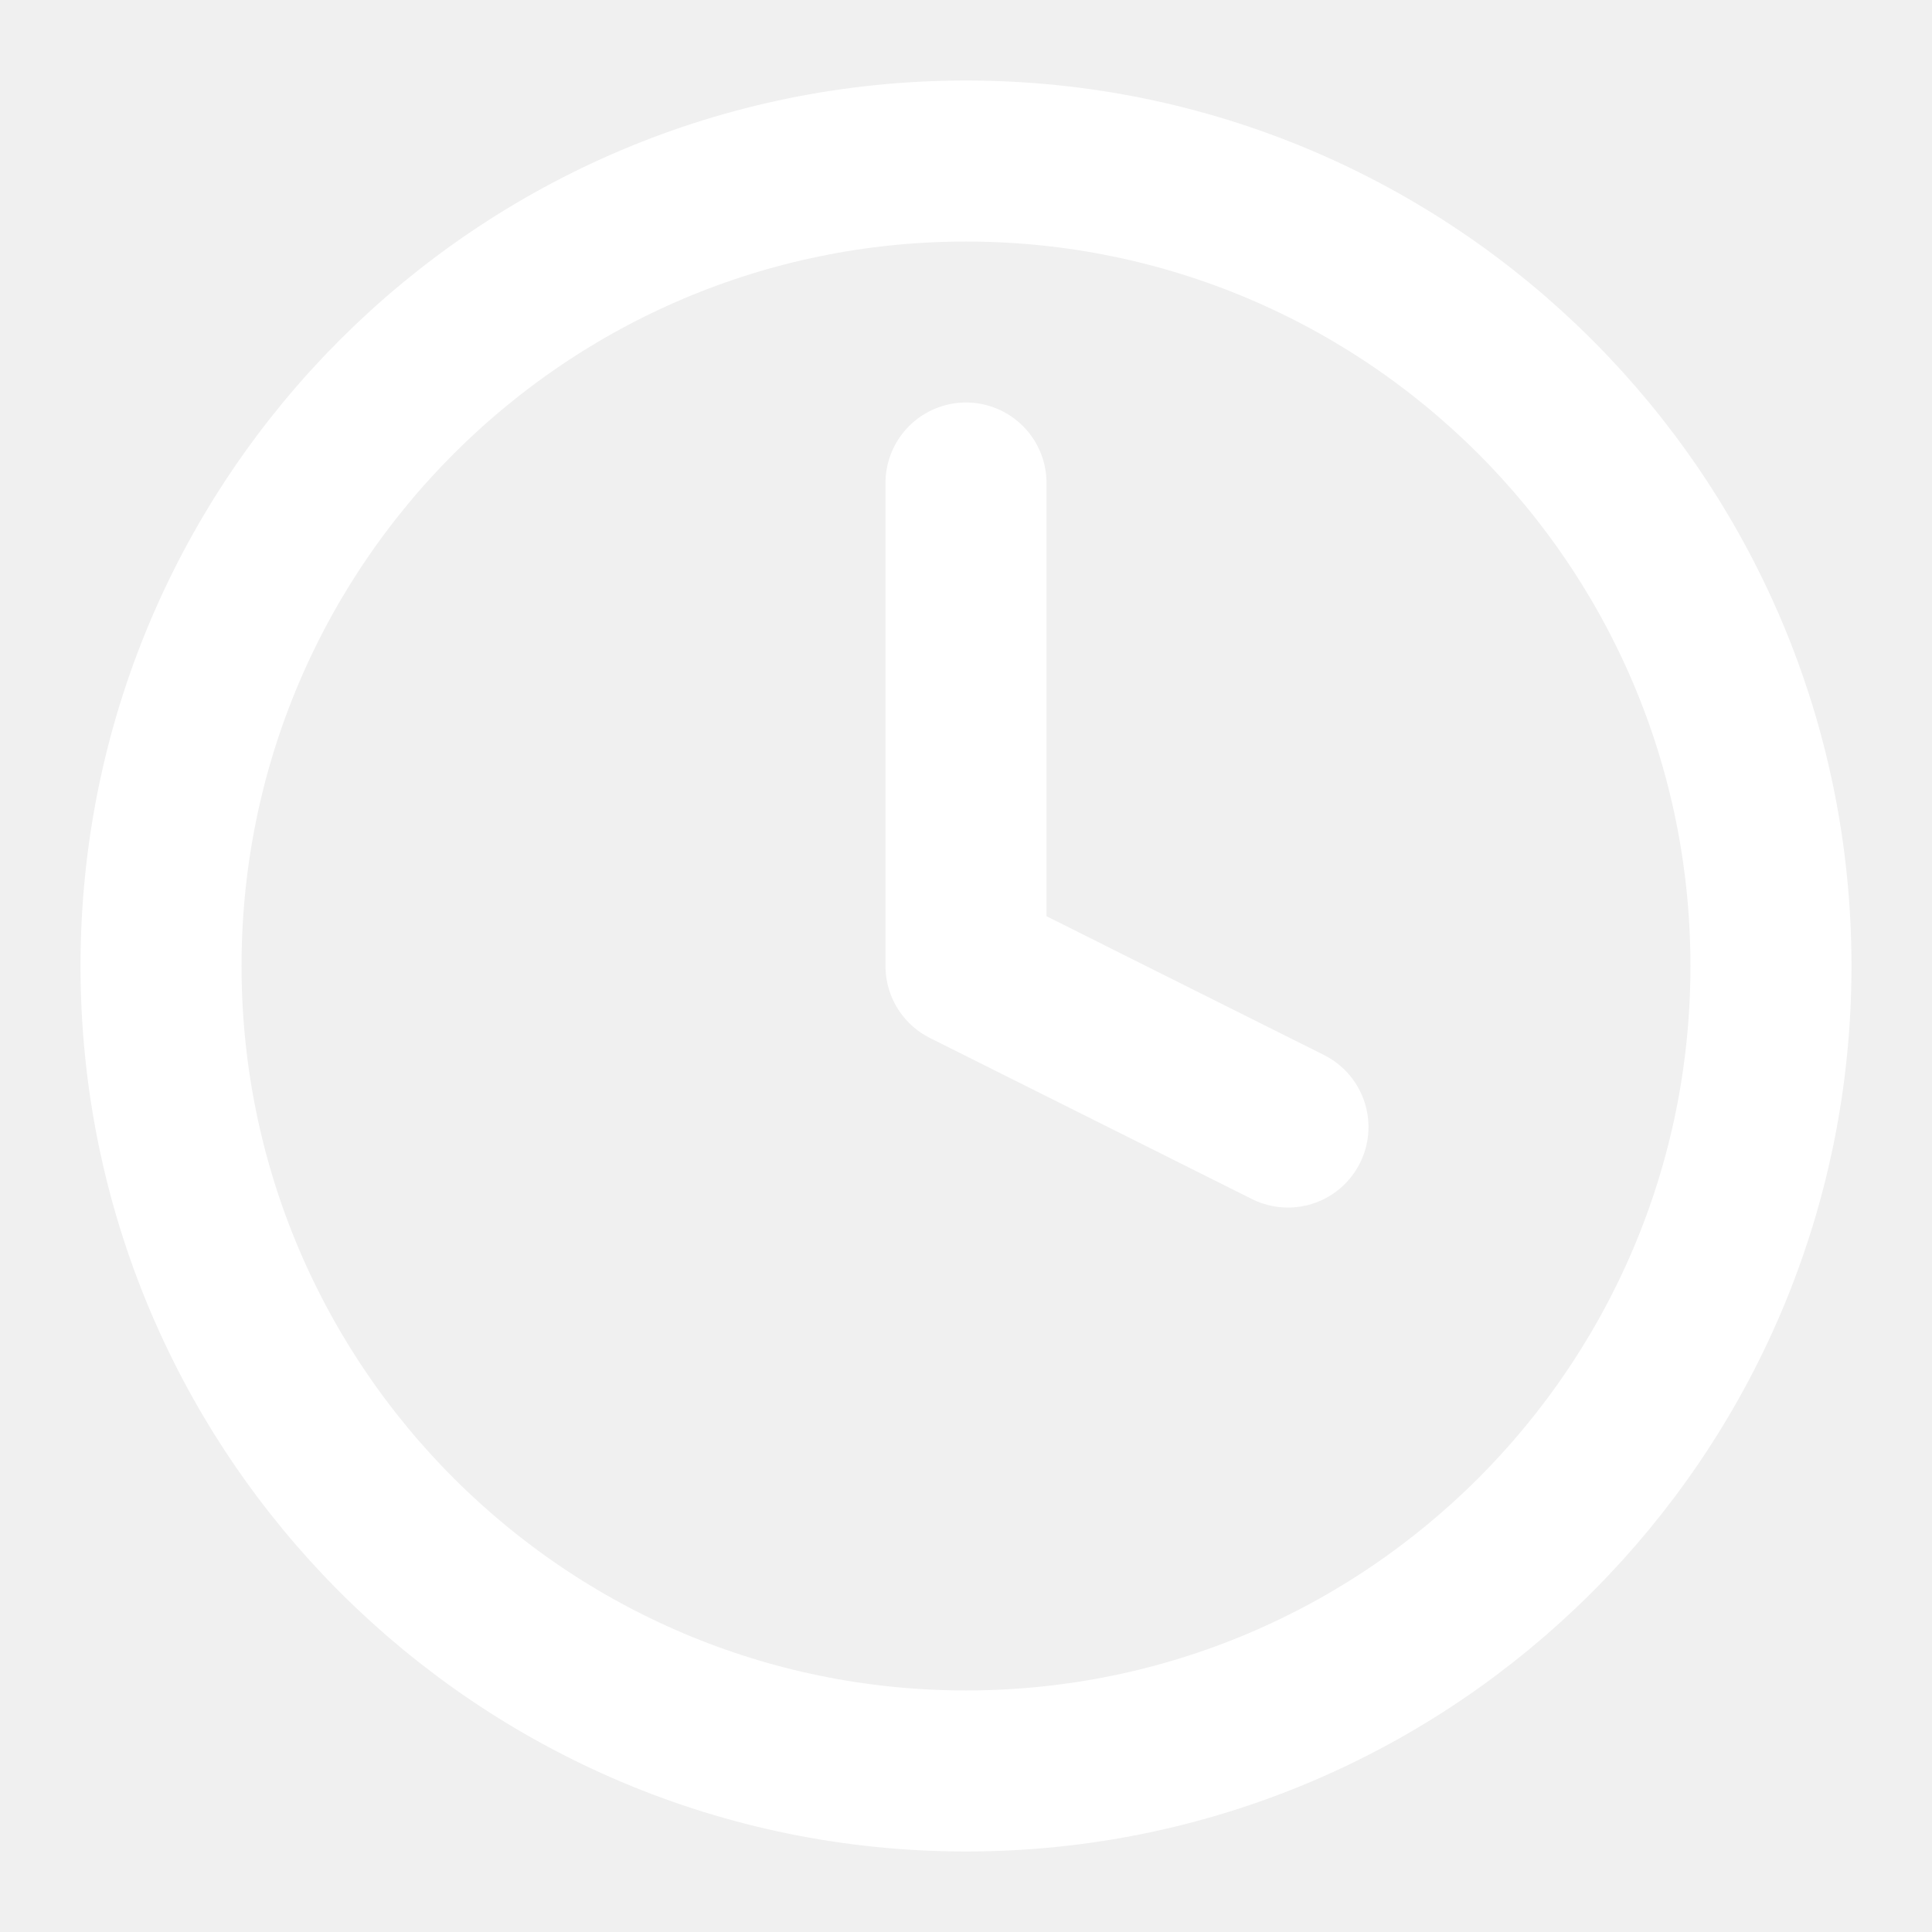
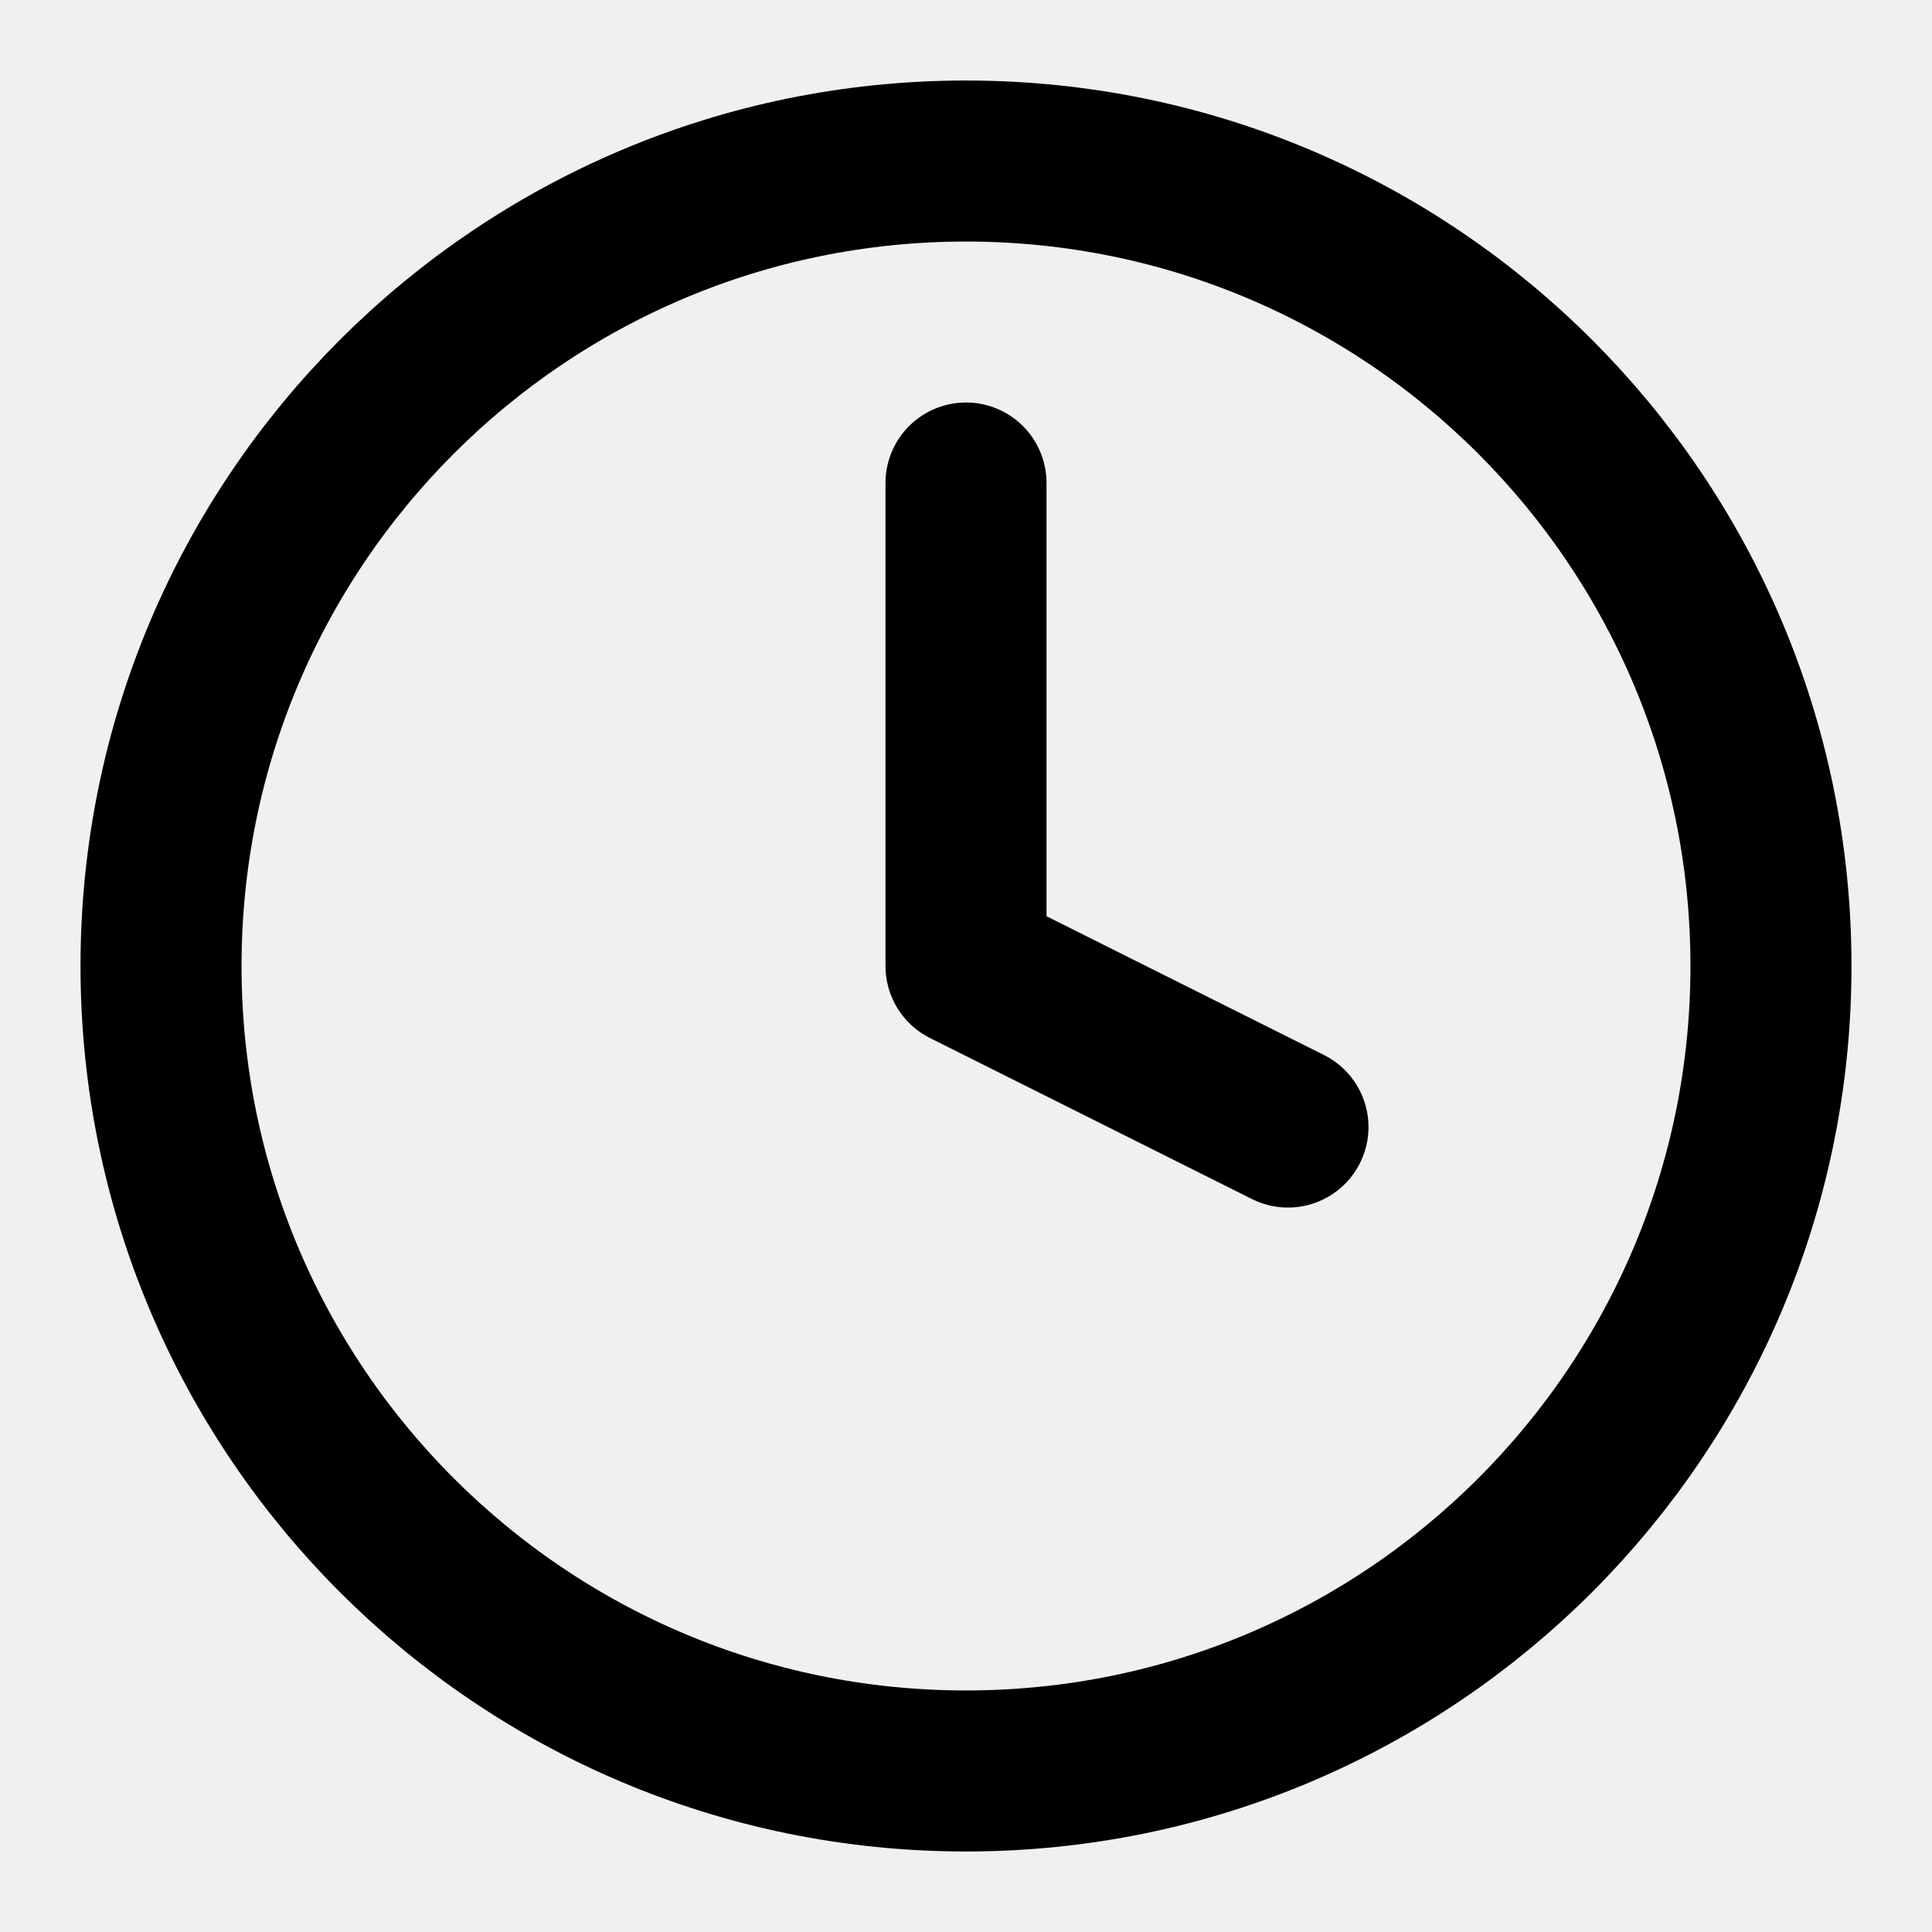
- <svg xmlns="http://www.w3.org/2000/svg" width="20" height="20" viewBox="0 0 20 20" fill="none">
-   <path d="M10 18.333C14.602 18.333 18.333 14.602 18.333 10C18.333 5.398 14.602 1.667 10 1.667C5.398 1.667 1.667 5.398 1.667 10C1.667 14.602 5.398 18.333 10 18.333Z" stroke="white" stroke-width="1.667" stroke-linecap="round" stroke-linejoin="round" />
-   <path d="M10 5V10L13.333 11.667" stroke="white" stroke-width="1.667" stroke-linecap="round" stroke-linejoin="round" />
+ <svg xmlns="http://www.w3.org/2000/svg" width="20" height="20" fill="none" viewBox="0 0 20 20">
+   <path stroke="currentColor" stroke-linecap="round" stroke-linejoin="round" stroke-width="1.667" d="M10 18.333a8.333 8.333 0 1 0 0-16.666 8.333 8.333 0 0 0 0 16.666Z" />
+   <path stroke="currentColor" stroke-linecap="round" stroke-linejoin="round" stroke-width="1.667" d="M10 5v5l3.333 1.667" />
</svg>
